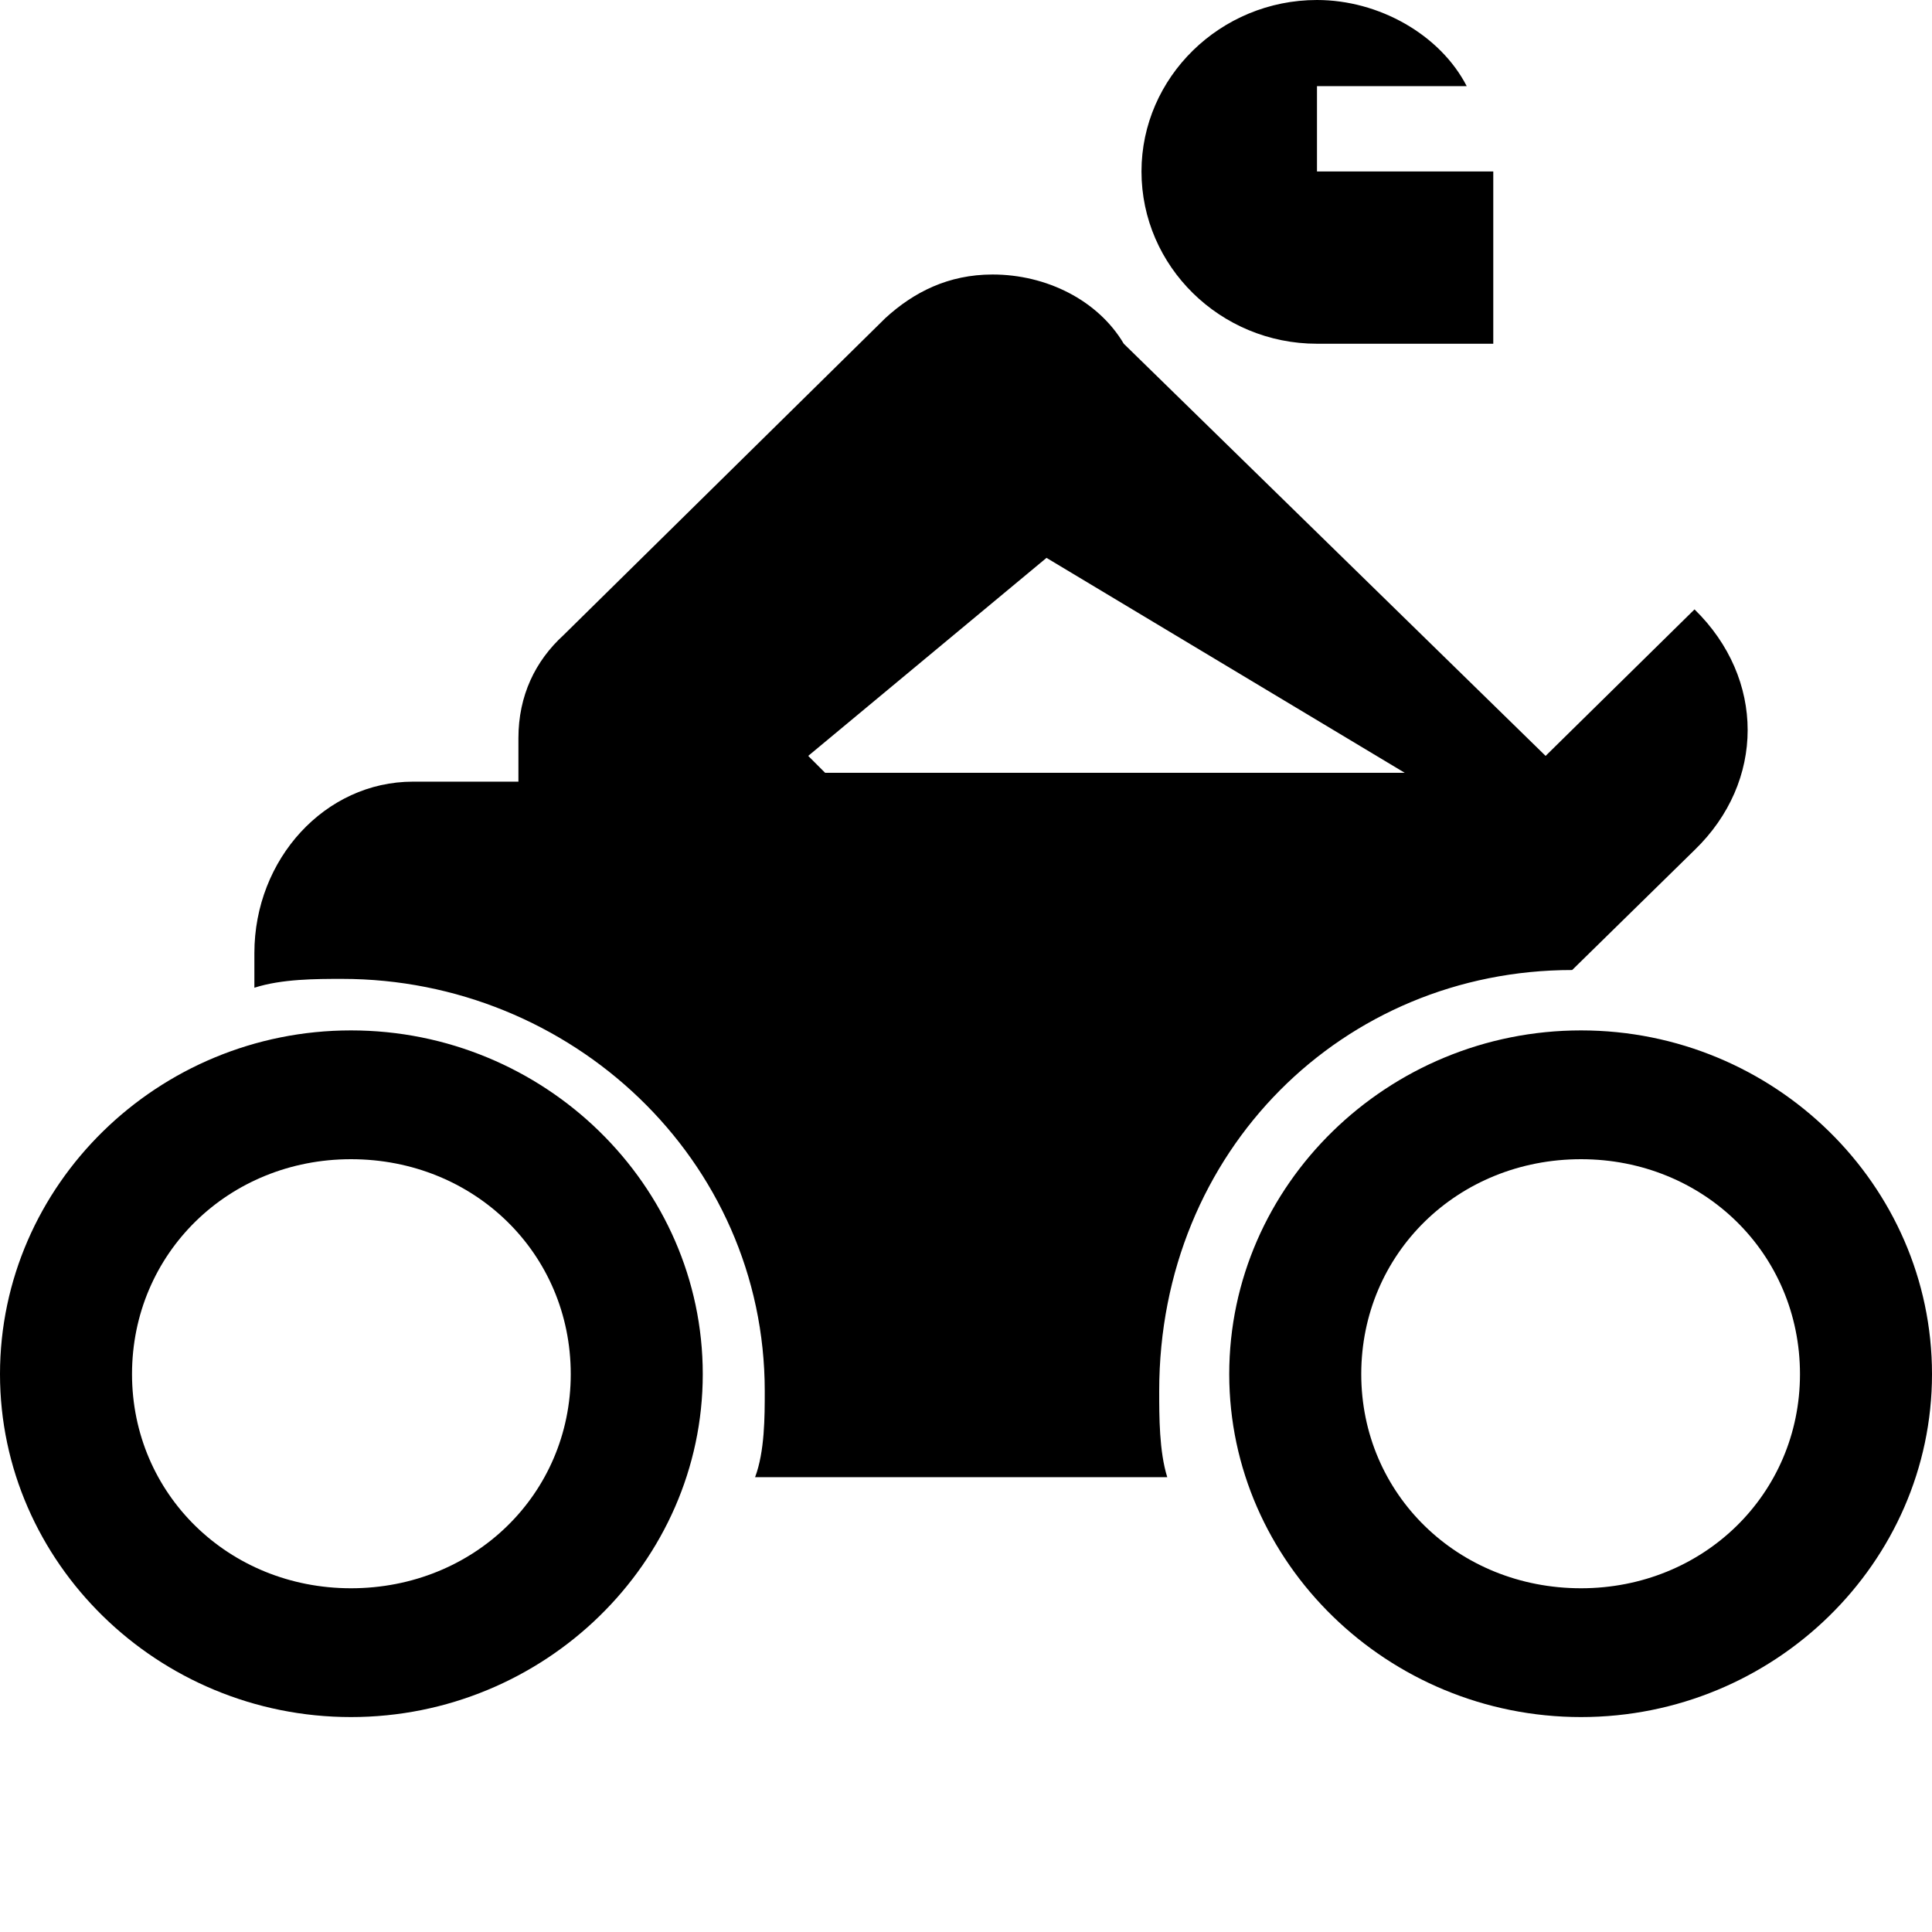
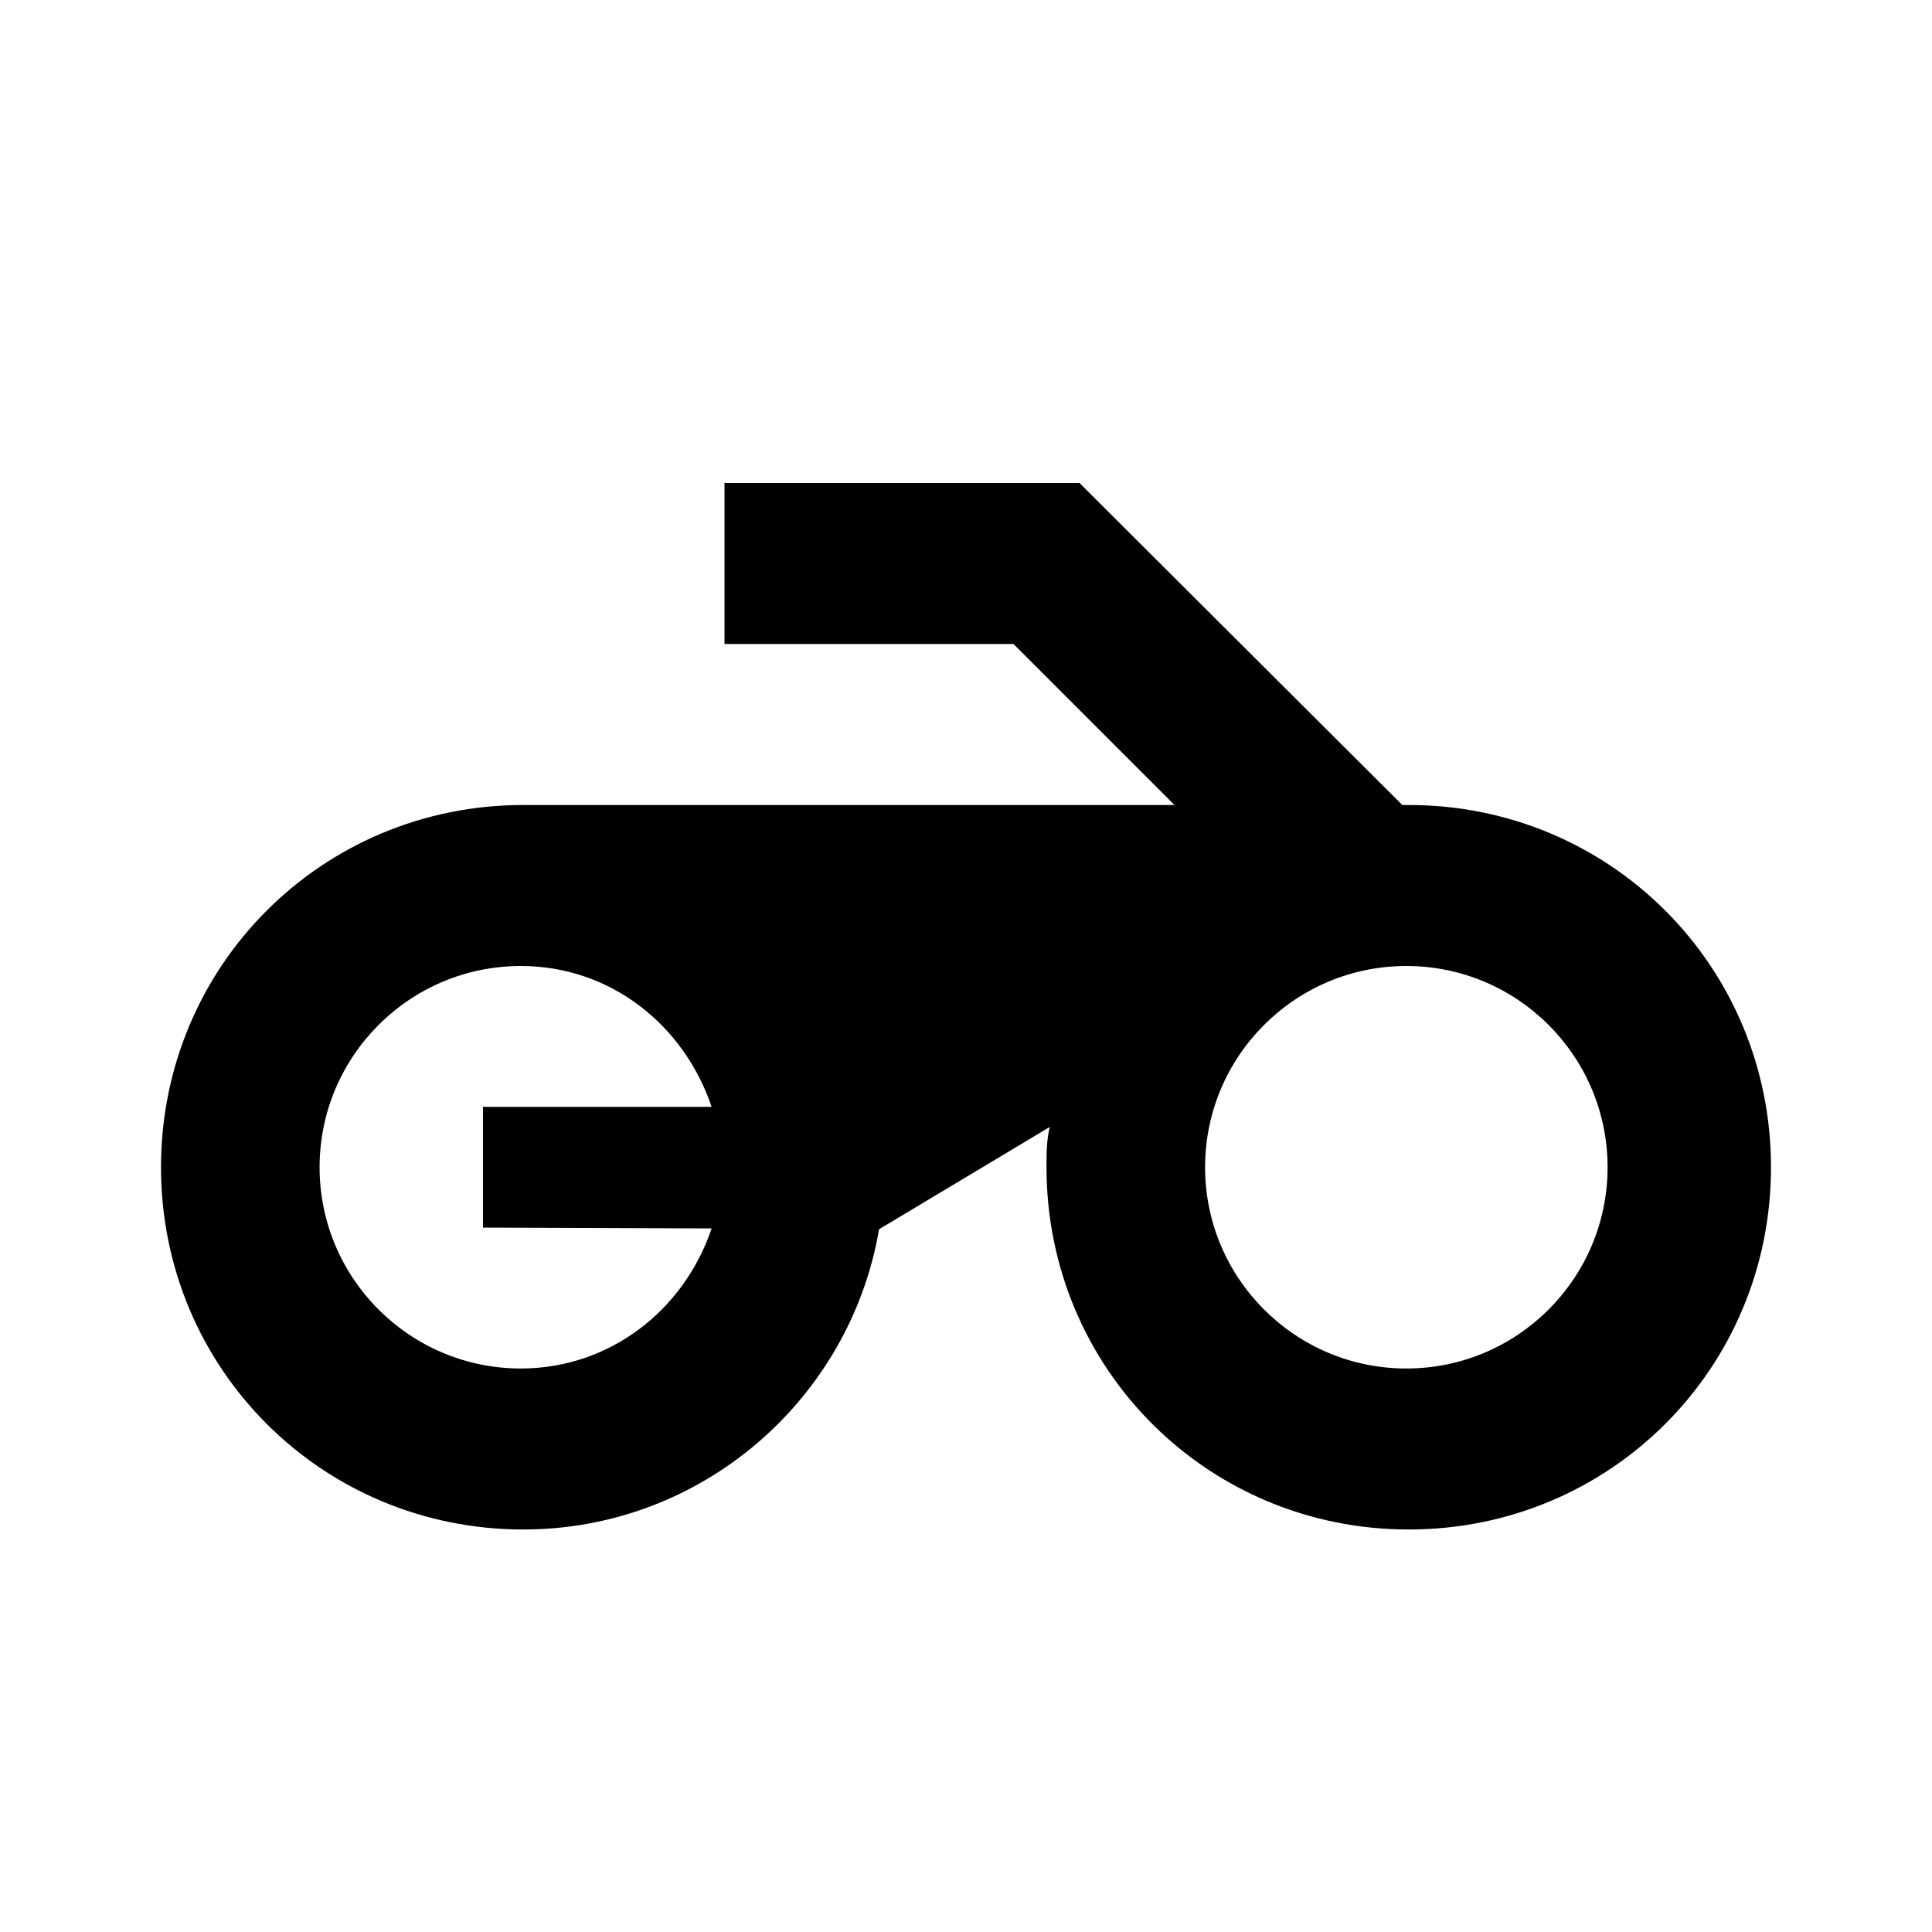
<svg xmlns="http://www.w3.org/2000/svg" version="1.1" width="24" height="24" viewBox="0 0 24 24">
-   <path d="M16.36,4.27H18.55V2.13H16.36V1.07H18.22C17.89,0.43 17.13,0 16.36,0C15.16,0 14.18,0.96 14.18,2.13C14.18,3.31 15.16,4.27 16.36,4.27M10.04,9.39L13,6.93L17.45,9.6H10.25M19.53,12.05L21.05,10.56C21.93,9.71 21.93,8.43 21.05,7.57L19.2,9.39L13.96,4.27C13.64,3.73 13,3.41 12.33,3.41C11.78,3.41 11.35,3.63 11,3.95L7,7.89C6.65,8.21 6.44,8.64 6.44,9.17V9.71H5.13C4.04,9.71 3.16,10.67 3.16,11.84V12.27C3.5,12.16 3.93,12.16 4.25,12.16C7.09,12.16 9.5,14.4 9.5,17.28C9.5,17.6 9.5,18.03 9.38,18.35H14.5C14.4,18.03 14.4,17.6 14.4,17.28C14.4,14.29 16.69,12.05 19.53,12.05M4.36,19.73C2.84,19.73 1.64,18.56 1.64,17.07C1.64,15.57 2.84,14.4 4.36,14.4C5.89,14.4 7.09,15.57 7.09,17.07C7.09,18.56 5.89,19.73 4.36,19.73M4.36,12.8C1.96,12.8 0,14.72 0,17.07C0,19.41 1.96,21.33 4.36,21.33C6.76,21.33 8.73,19.41 8.73,17.07C8.73,14.72 6.76,12.8 4.36,12.8M19.64,19.73C18.11,19.73 16.91,18.56 16.91,17.07C16.91,15.57 18.11,14.4 19.64,14.4C21.16,14.4 22.36,15.57 22.36,17.07C22.36,18.56 21.16,19.73 19.64,19.73M19.64,12.8C17.24,12.8 15.27,14.72 15.27,17.07C15.27,19.41 17.24,21.33 19.64,21.33C22.04,21.33 24,19.41 24,17.07C24,14.72 22.04,12.8 19.64,12.8Z" />
+   <path d="M17.42,10L13.41,6H9V8H12.59L14.59,10H6.5C4,10 2,12 2,14.5C2,17 4,19 6.5,19C8.72,19 10.56,17.38 10.92,15.27L13.04,14C13,14.17 13,14.33 13,14.5C13,17 15,19 17.5,19C20,19 22,17 22,14.5C22,12 20,10 17.5,10M8.84,15.26C8.5,16.27 7.58,17 6.47,17C5.09,17 3.97,15.88 3.97,14.5C3.97,13.12 5.09,12 6.47,12C7.59,12 8.5,12.74 8.84,13.75H6V15.25L8.84,15.26M17.47,17C16.09,17 14.97,15.88 14.97,14.5C14.97,13.12 16.09,12 17.47,12C18.85,12 19.97,13.12 19.97,14.5C19.97,15.88 18.85,17 17.47,17Z" />
</svg>
